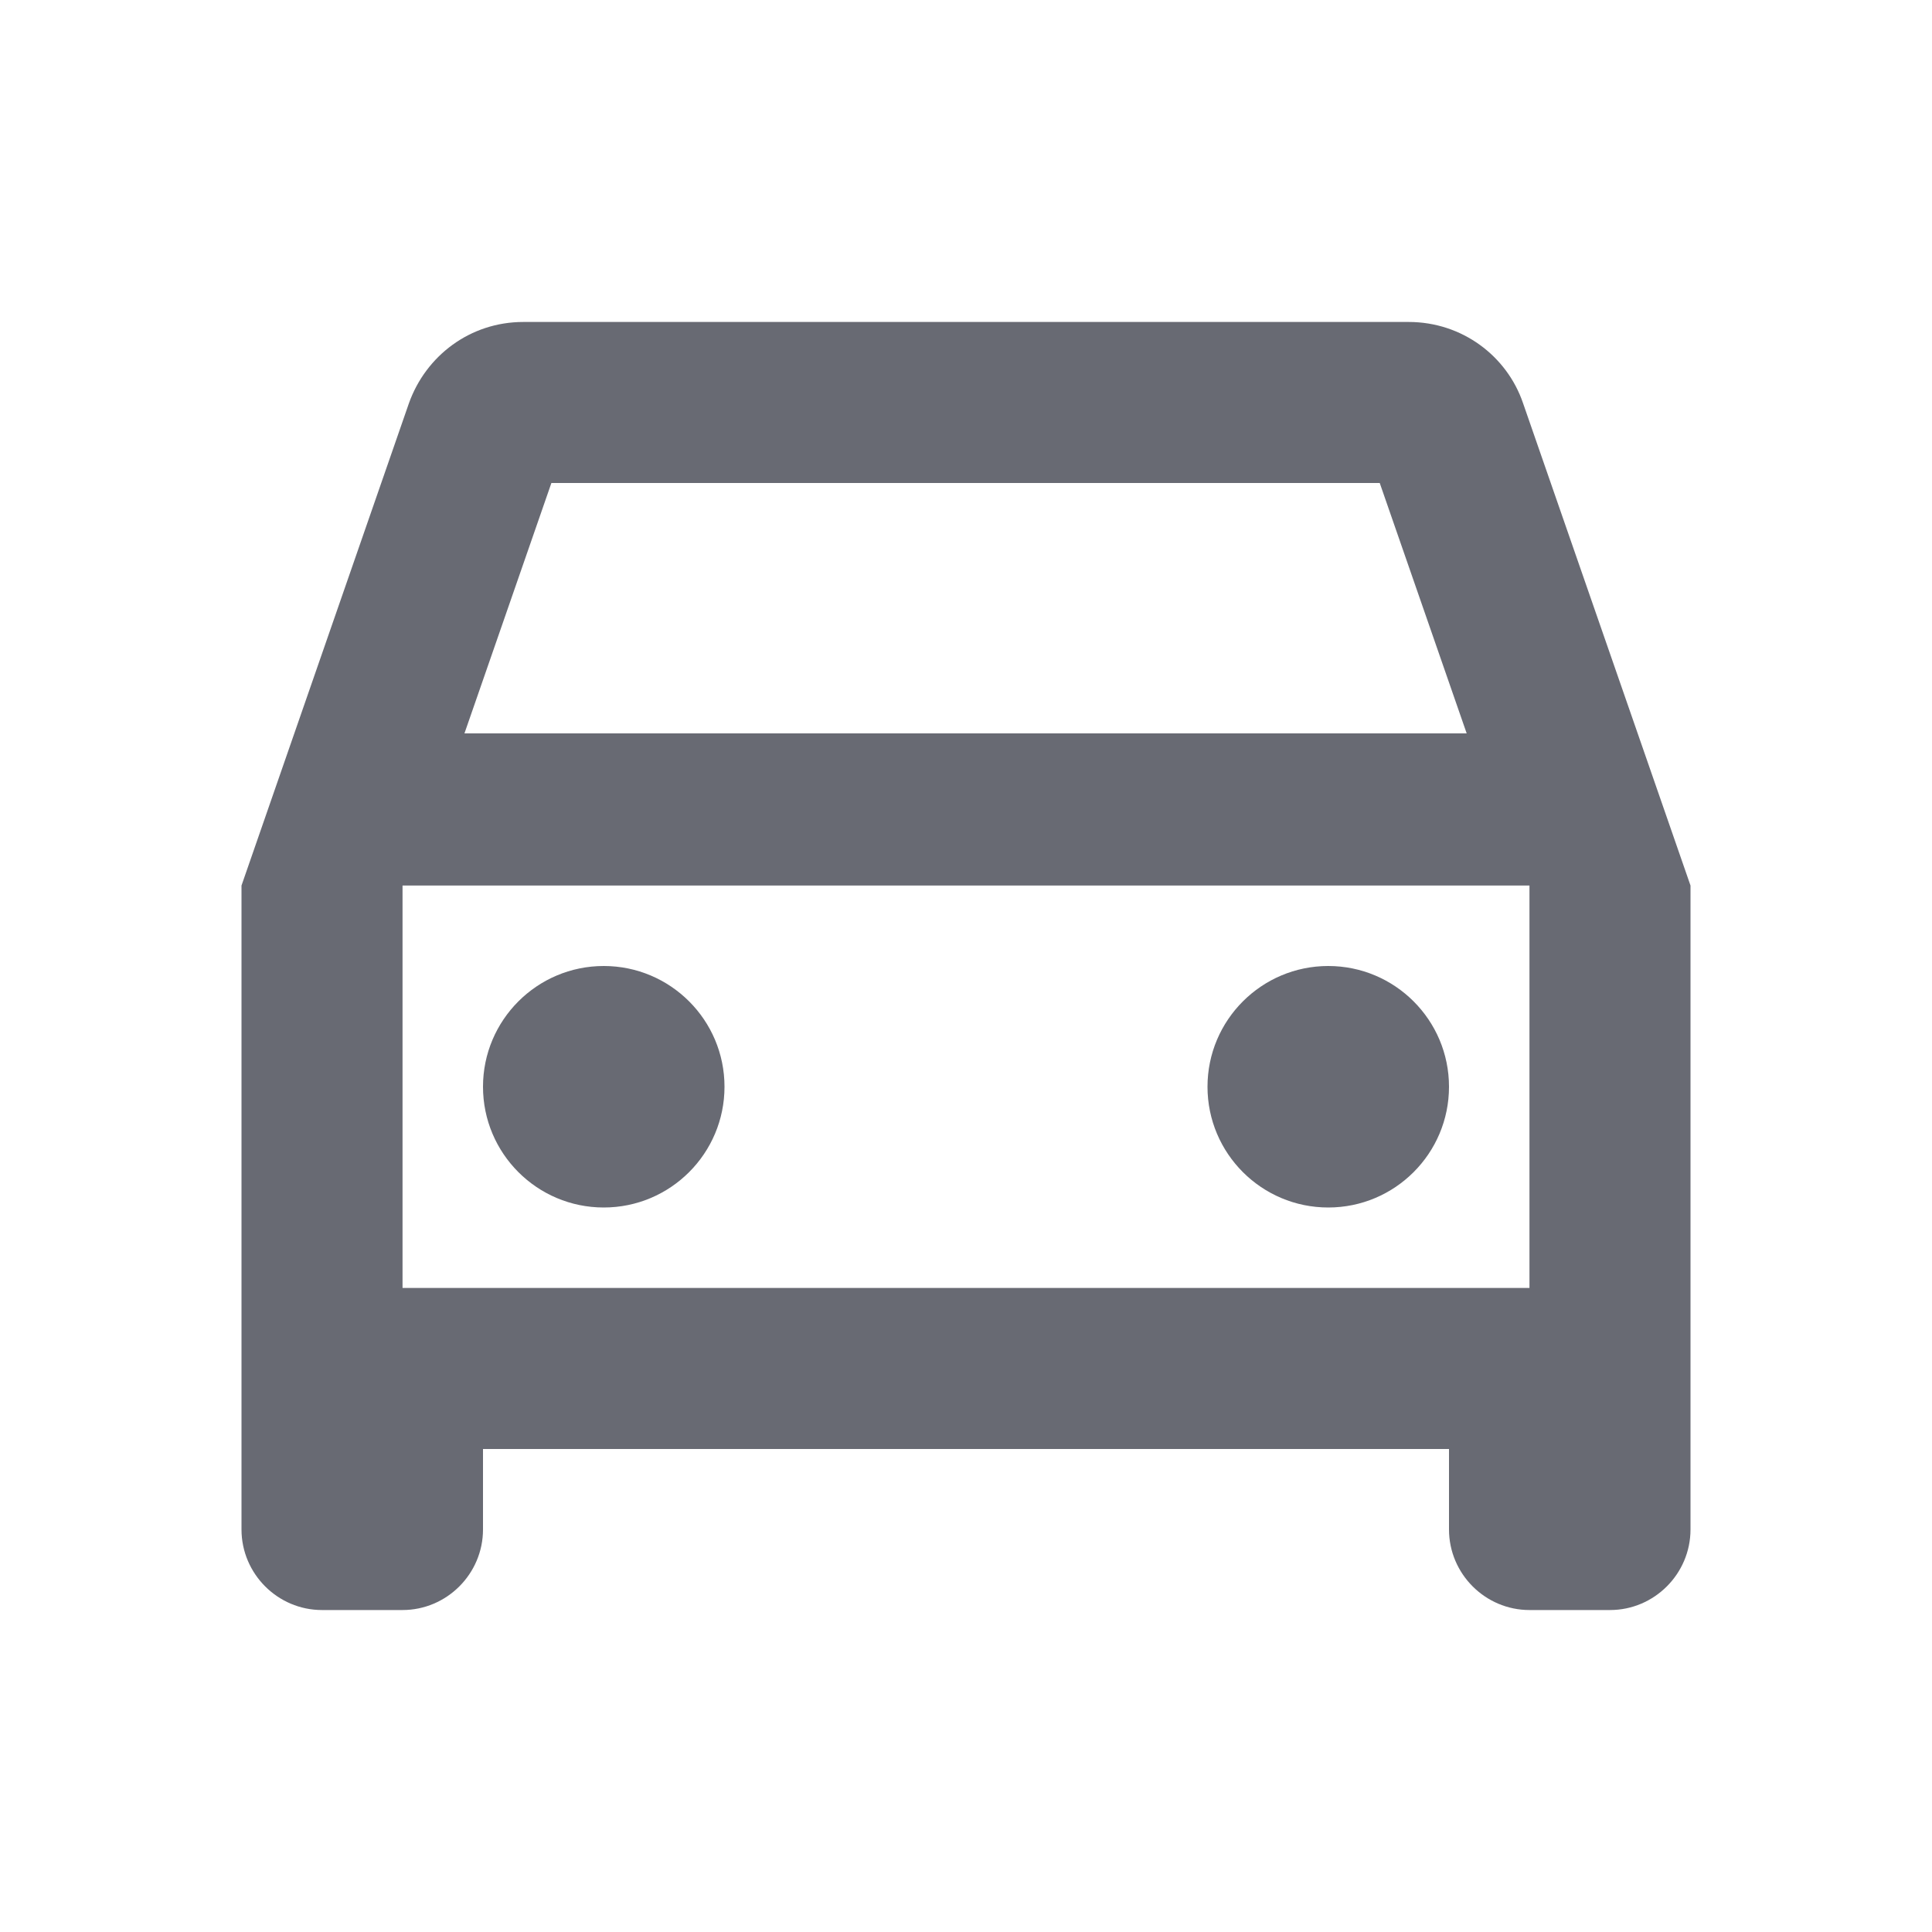
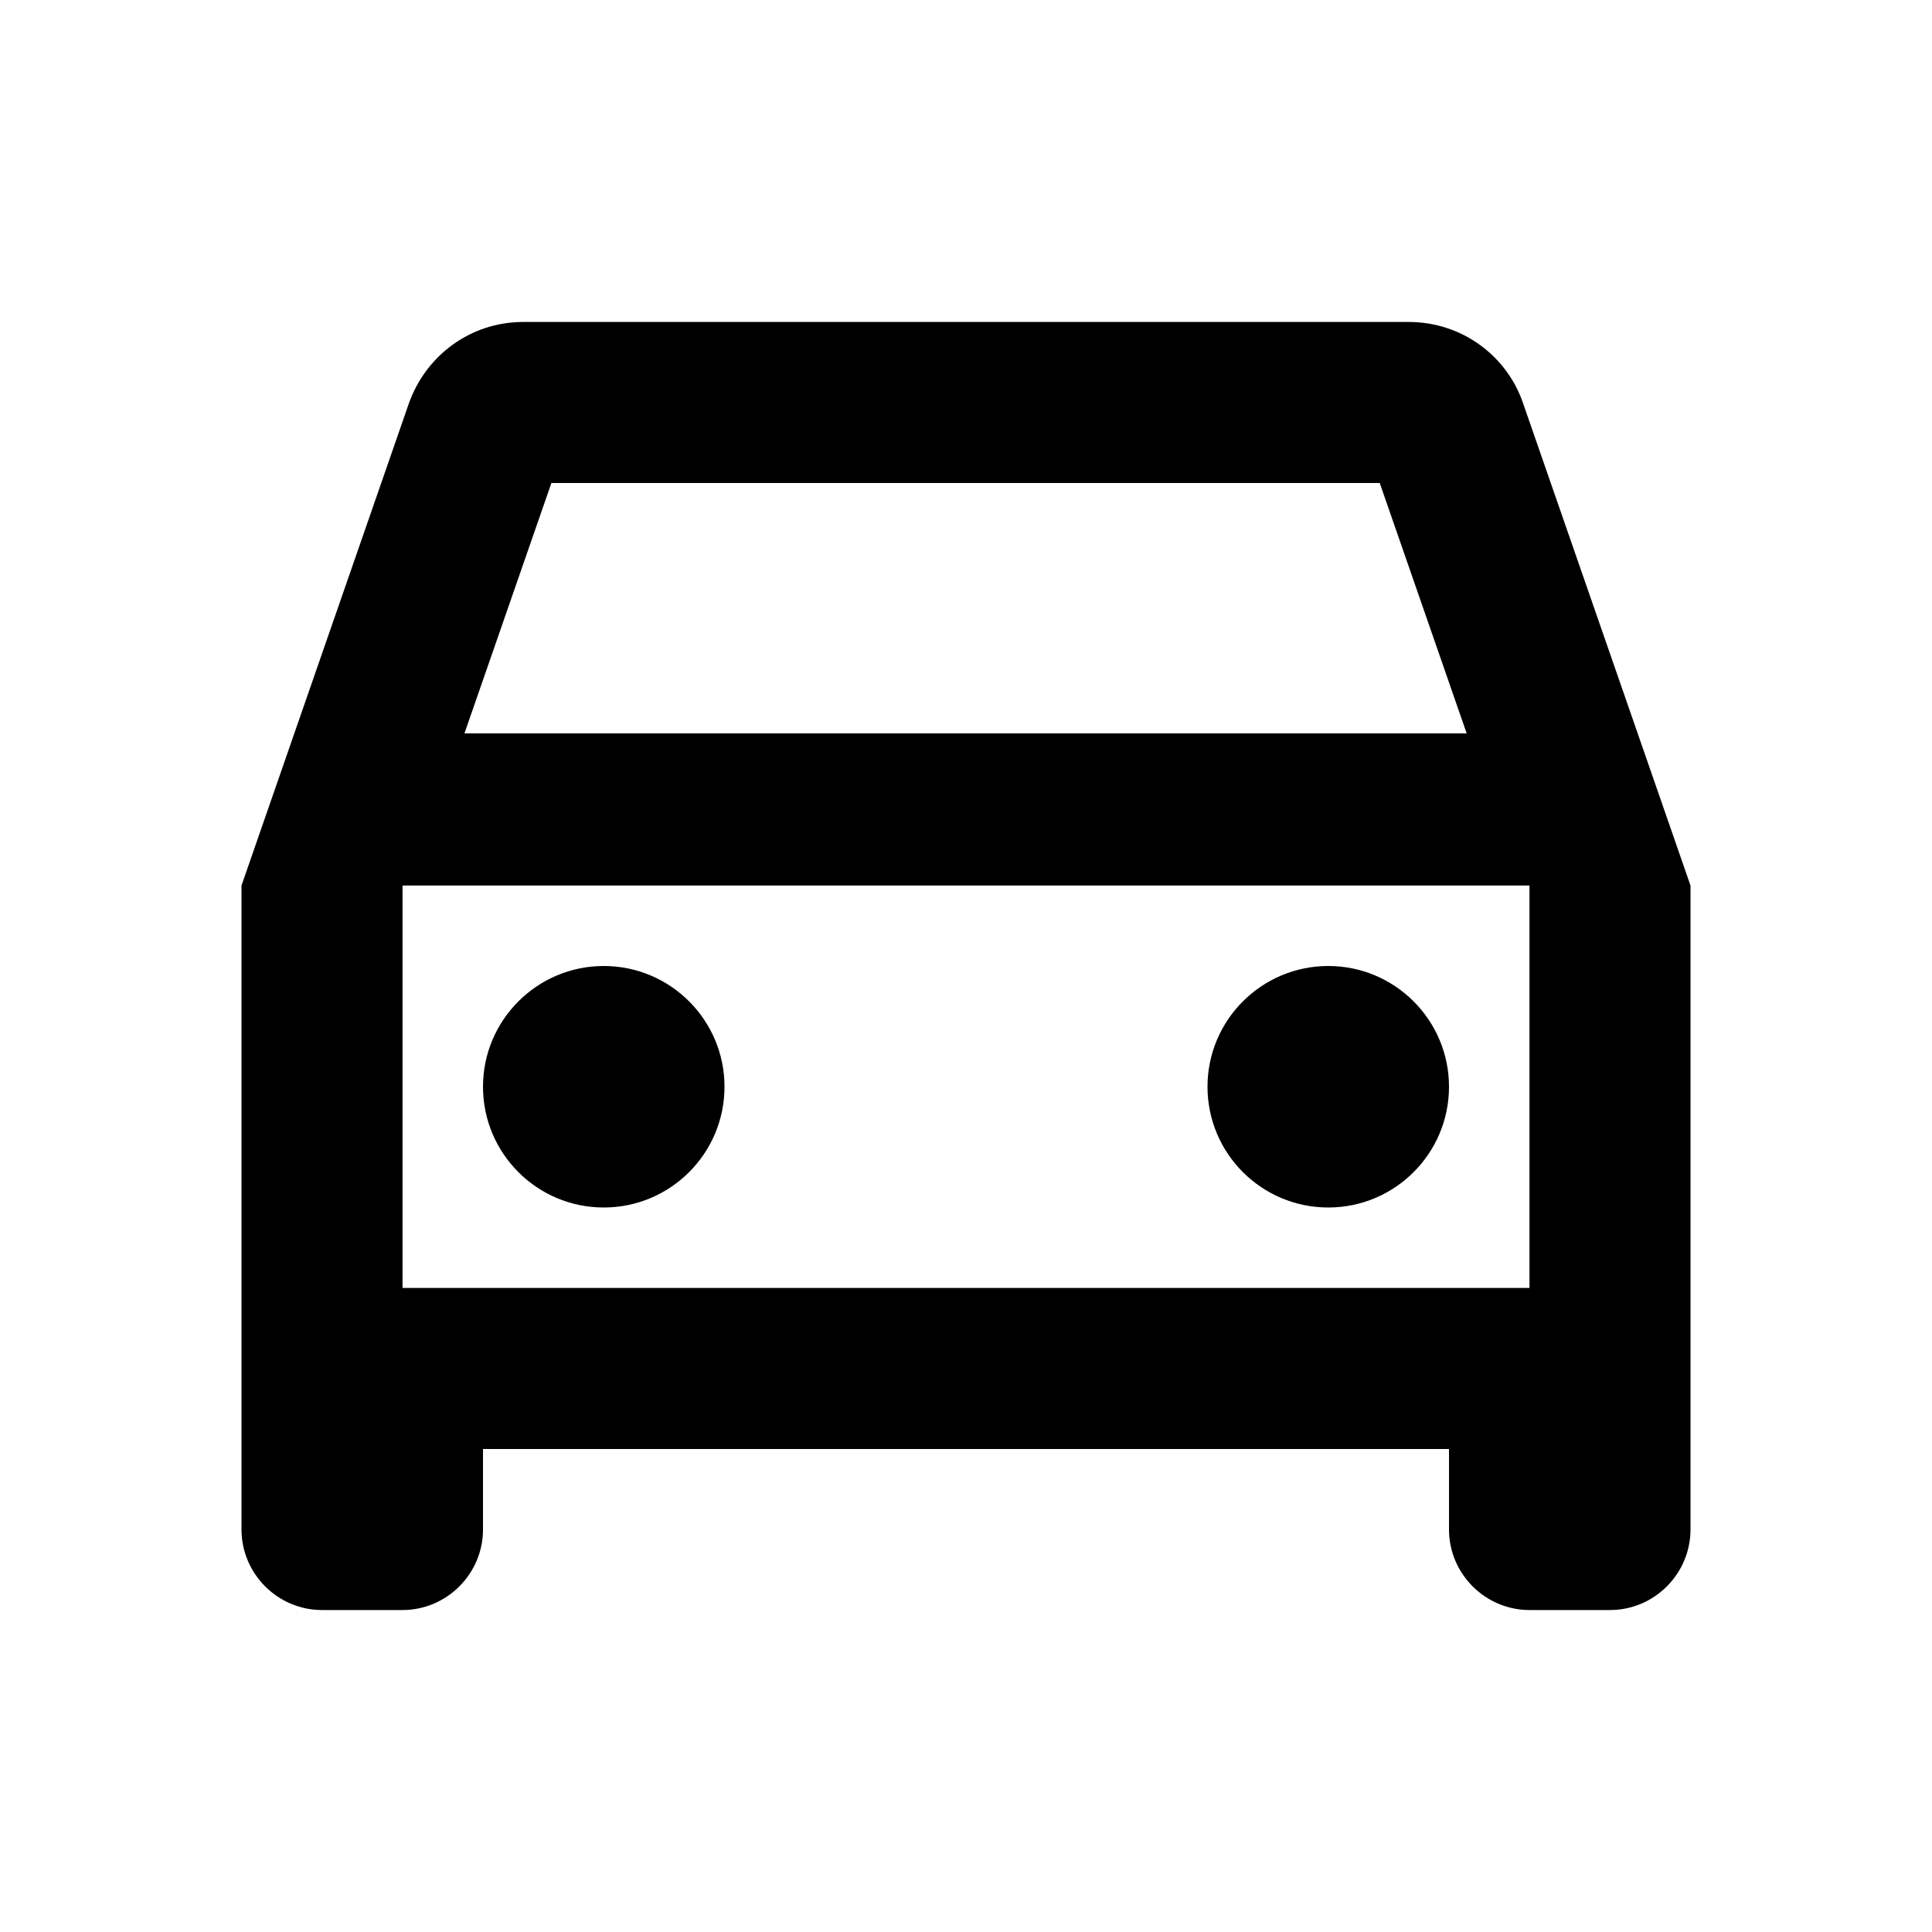
- <svg xmlns="http://www.w3.org/2000/svg" width="20" height="20" viewBox="0 0 20 20" fill="none">
-   <path d="M15.767 4.175C15.6 3.683 15.133 3.333 14.583 3.333H5.417C4.867 3.333 4.408 3.683 4.233 4.175L2.5 9.167V15.833C2.5 16.292 2.875 16.667 3.333 16.667H4.167C4.625 16.667 5 16.292 5 15.833V15H15V15.833C15 16.292 15.375 16.667 15.833 16.667H16.667C17.125 16.667 17.5 16.292 17.5 15.833V9.167L15.767 4.175ZM5.708 5H14.283L15.183 7.592H4.808L5.708 5ZM15.833 13.333H4.167V9.167H15.833V13.333Z" fill="#686A73" />
-   <path d="M6.25 12.5C6.94 12.5 7.5 11.94 7.5 11.25C7.5 10.56 6.94 10 6.25 10C5.56 10 5 10.56 5 11.25C5 11.94 5.56 12.5 6.25 12.5Z" fill="#686A73" />
-   <path d="M13.75 12.5C14.44 12.5 15 11.94 15 11.25C15 10.56 14.44 10 13.75 10C13.06 10 12.5 10.56 12.5 11.25C12.5 11.94 13.06 12.5 13.75 12.5Z" fill="#686A73" />
+ <svg xmlns="http://www.w3.org/2000/svg" width="20" height="20" viewBox="0 0 20 20" fill="currentColor">
+   <path d="M15.767 4.175C15.6 3.683 15.133 3.333 14.583 3.333H5.417C4.867 3.333 4.408 3.683 4.233 4.175L2.5 9.167V15.833C2.5 16.292 2.875 16.667 3.333 16.667H4.167C4.625 16.667 5 16.292 5 15.833V15H15V15.833C15 16.292 15.375 16.667 15.833 16.667H16.667C17.125 16.667 17.5 16.292 17.5 15.833V9.167L15.767 4.175ZM5.708 5H14.283L15.183 7.592H4.808L5.708 5ZM15.833 13.333H4.167V9.167H15.833V13.333Z" />
+   <path d="M6.25 12.5C6.94 12.5 7.5 11.94 7.5 11.25C7.5 10.56 6.94 10 6.25 10C5.56 10 5 10.56 5 11.25C5 11.94 5.56 12.5 6.25 12.5Z" />
+   <path d="M13.75 12.5C14.44 12.5 15 11.94 15 11.25C15 10.56 14.44 10 13.75 10C13.06 10 12.5 10.56 12.5 11.25C12.5 11.94 13.06 12.5 13.75 12.5Z" />
</svg>
